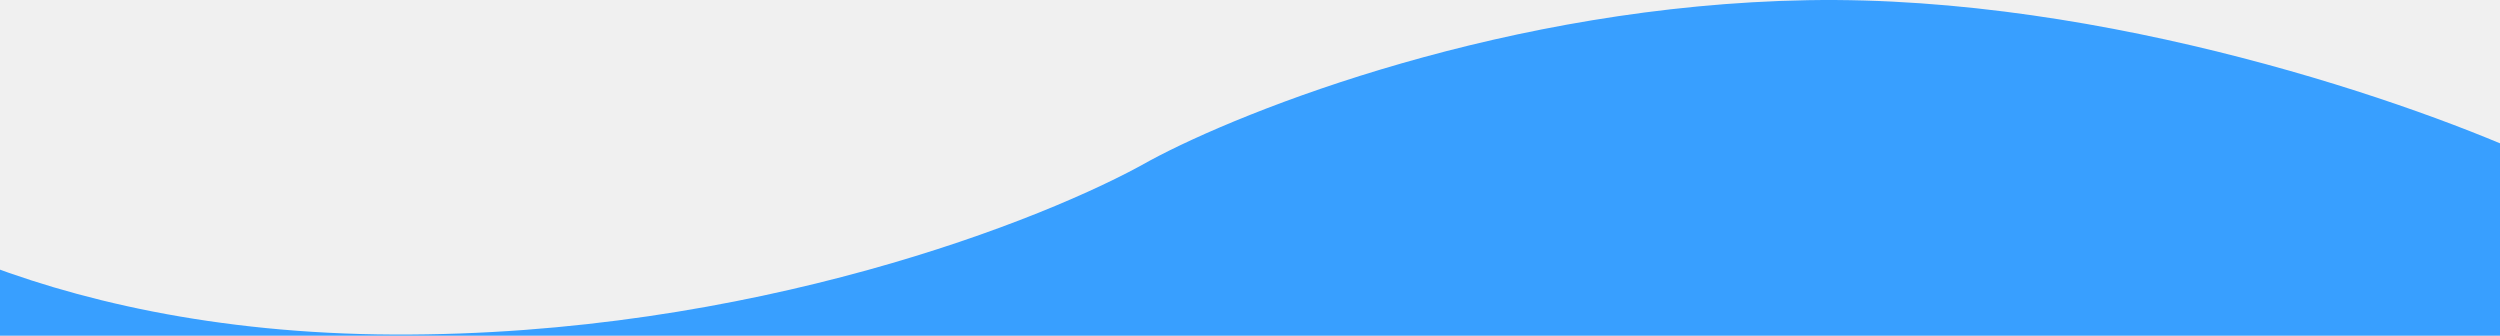
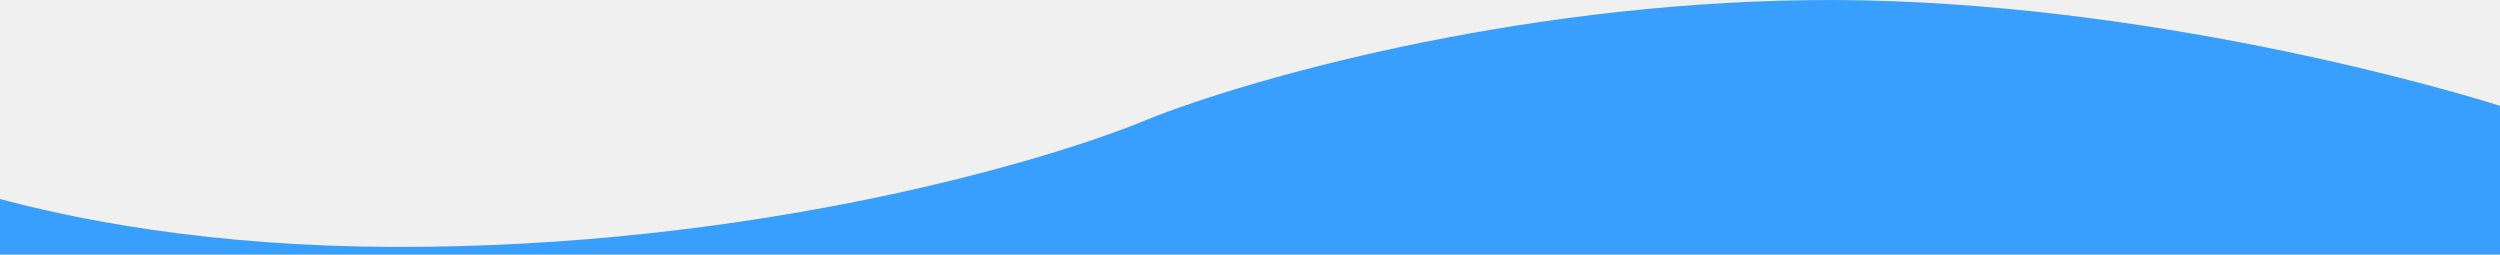
- <svg xmlns="http://www.w3.org/2000/svg" width="1728" height="232" viewBox="0 0 1728 232" fill="none">
+ <svg xmlns="http://www.w3.org/2000/svg" width="1728" height="176" viewBox="0 0 1728 176" fill="none">
  <g clip-path="url(#clip0_10_646)">
-     <path d="M1249.78 0.122C1456.55 -3.455 1673.16 72.689 1755.61 111.208H1790V1032.5H-230V90.917H-161.779C-120.181 137.232 24.802 230.137 271.949 231.237C519.097 232.338 723.242 151.677 794.421 111.208C860.053 75.67 1043.01 3.699 1249.78 0.122Z" fill="#389FFF" />
+     <path d="M1249.78 0.09C1456.55 -2.55 1673.16 53.646 1755.61 82.073H1790V762H-230V67.098H-161.779C-120.181 101.279 24.802 169.844 271.949 170.656C519.097 171.469 723.242 111.939 794.421 82.073C860.053 55.845 1043.01 2.73 1249.78 0.09Z" fill="#389FFF" />
  </g>
  <defs>
    <clipPath id="clip0_10_646">
-       <rect width="1728" height="232" fill="white" />
+       <rect width="1728" height="176" fill="white" />
    </clipPath>
  </defs>
</svg>
